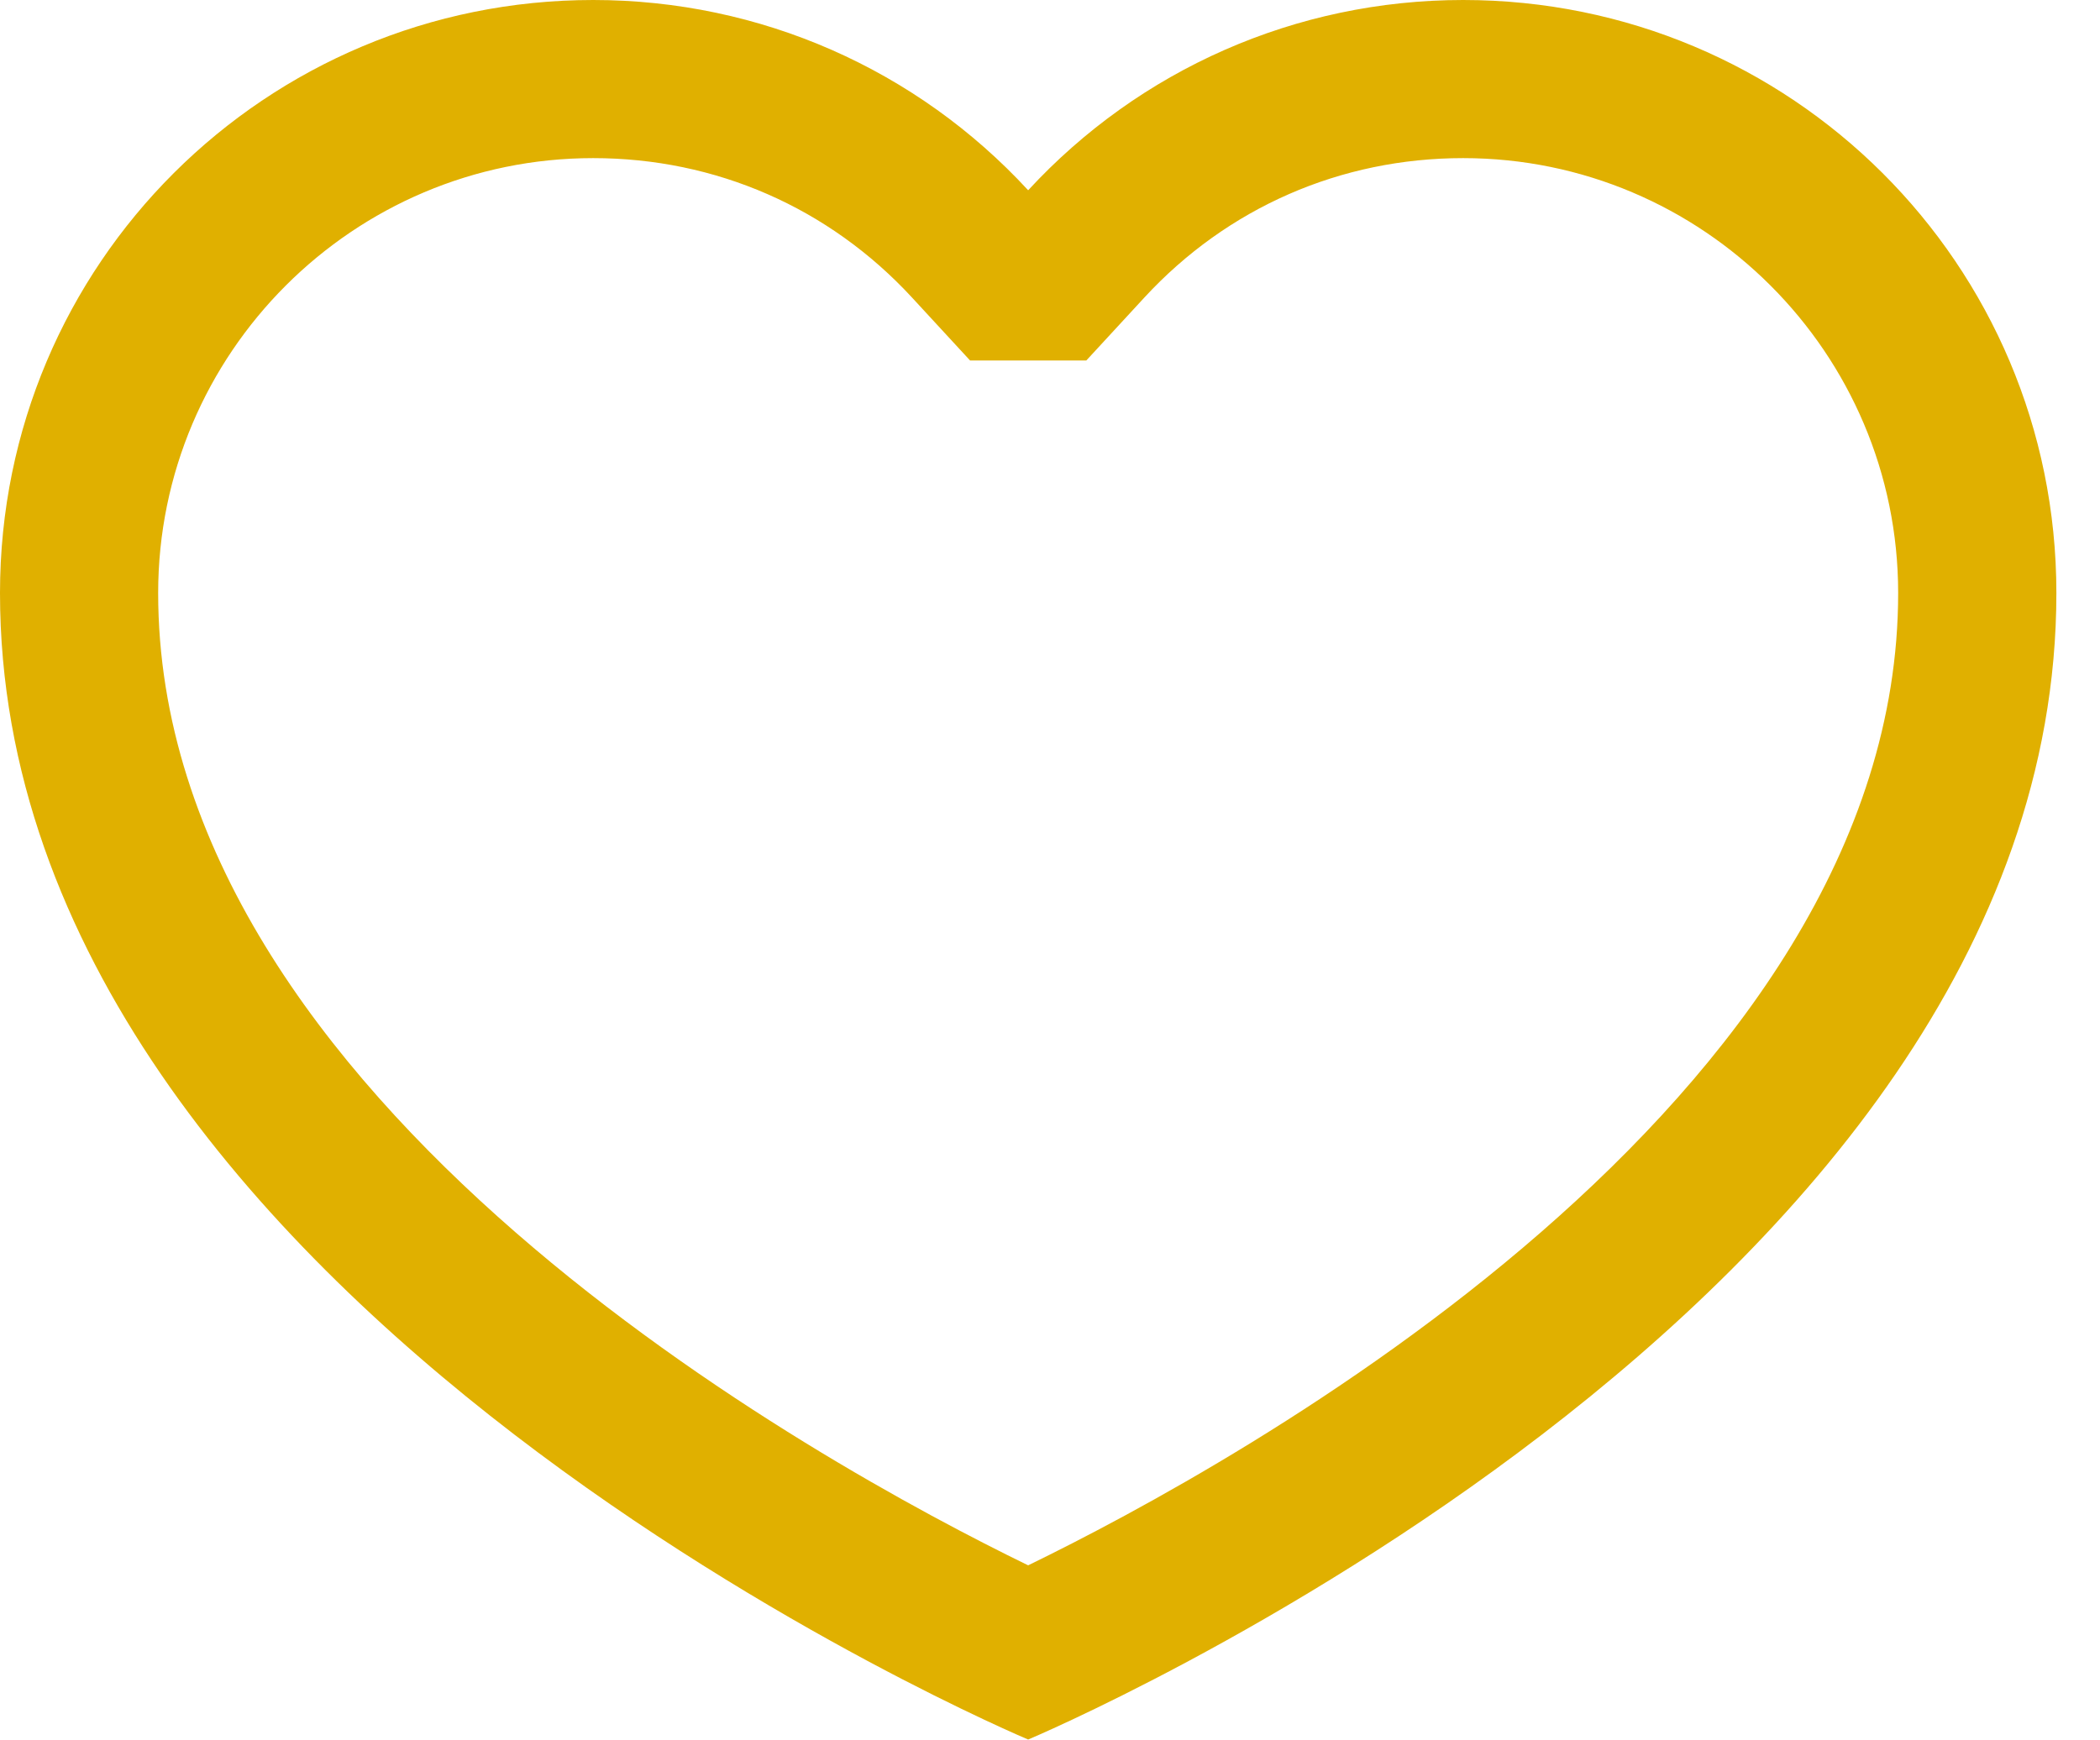
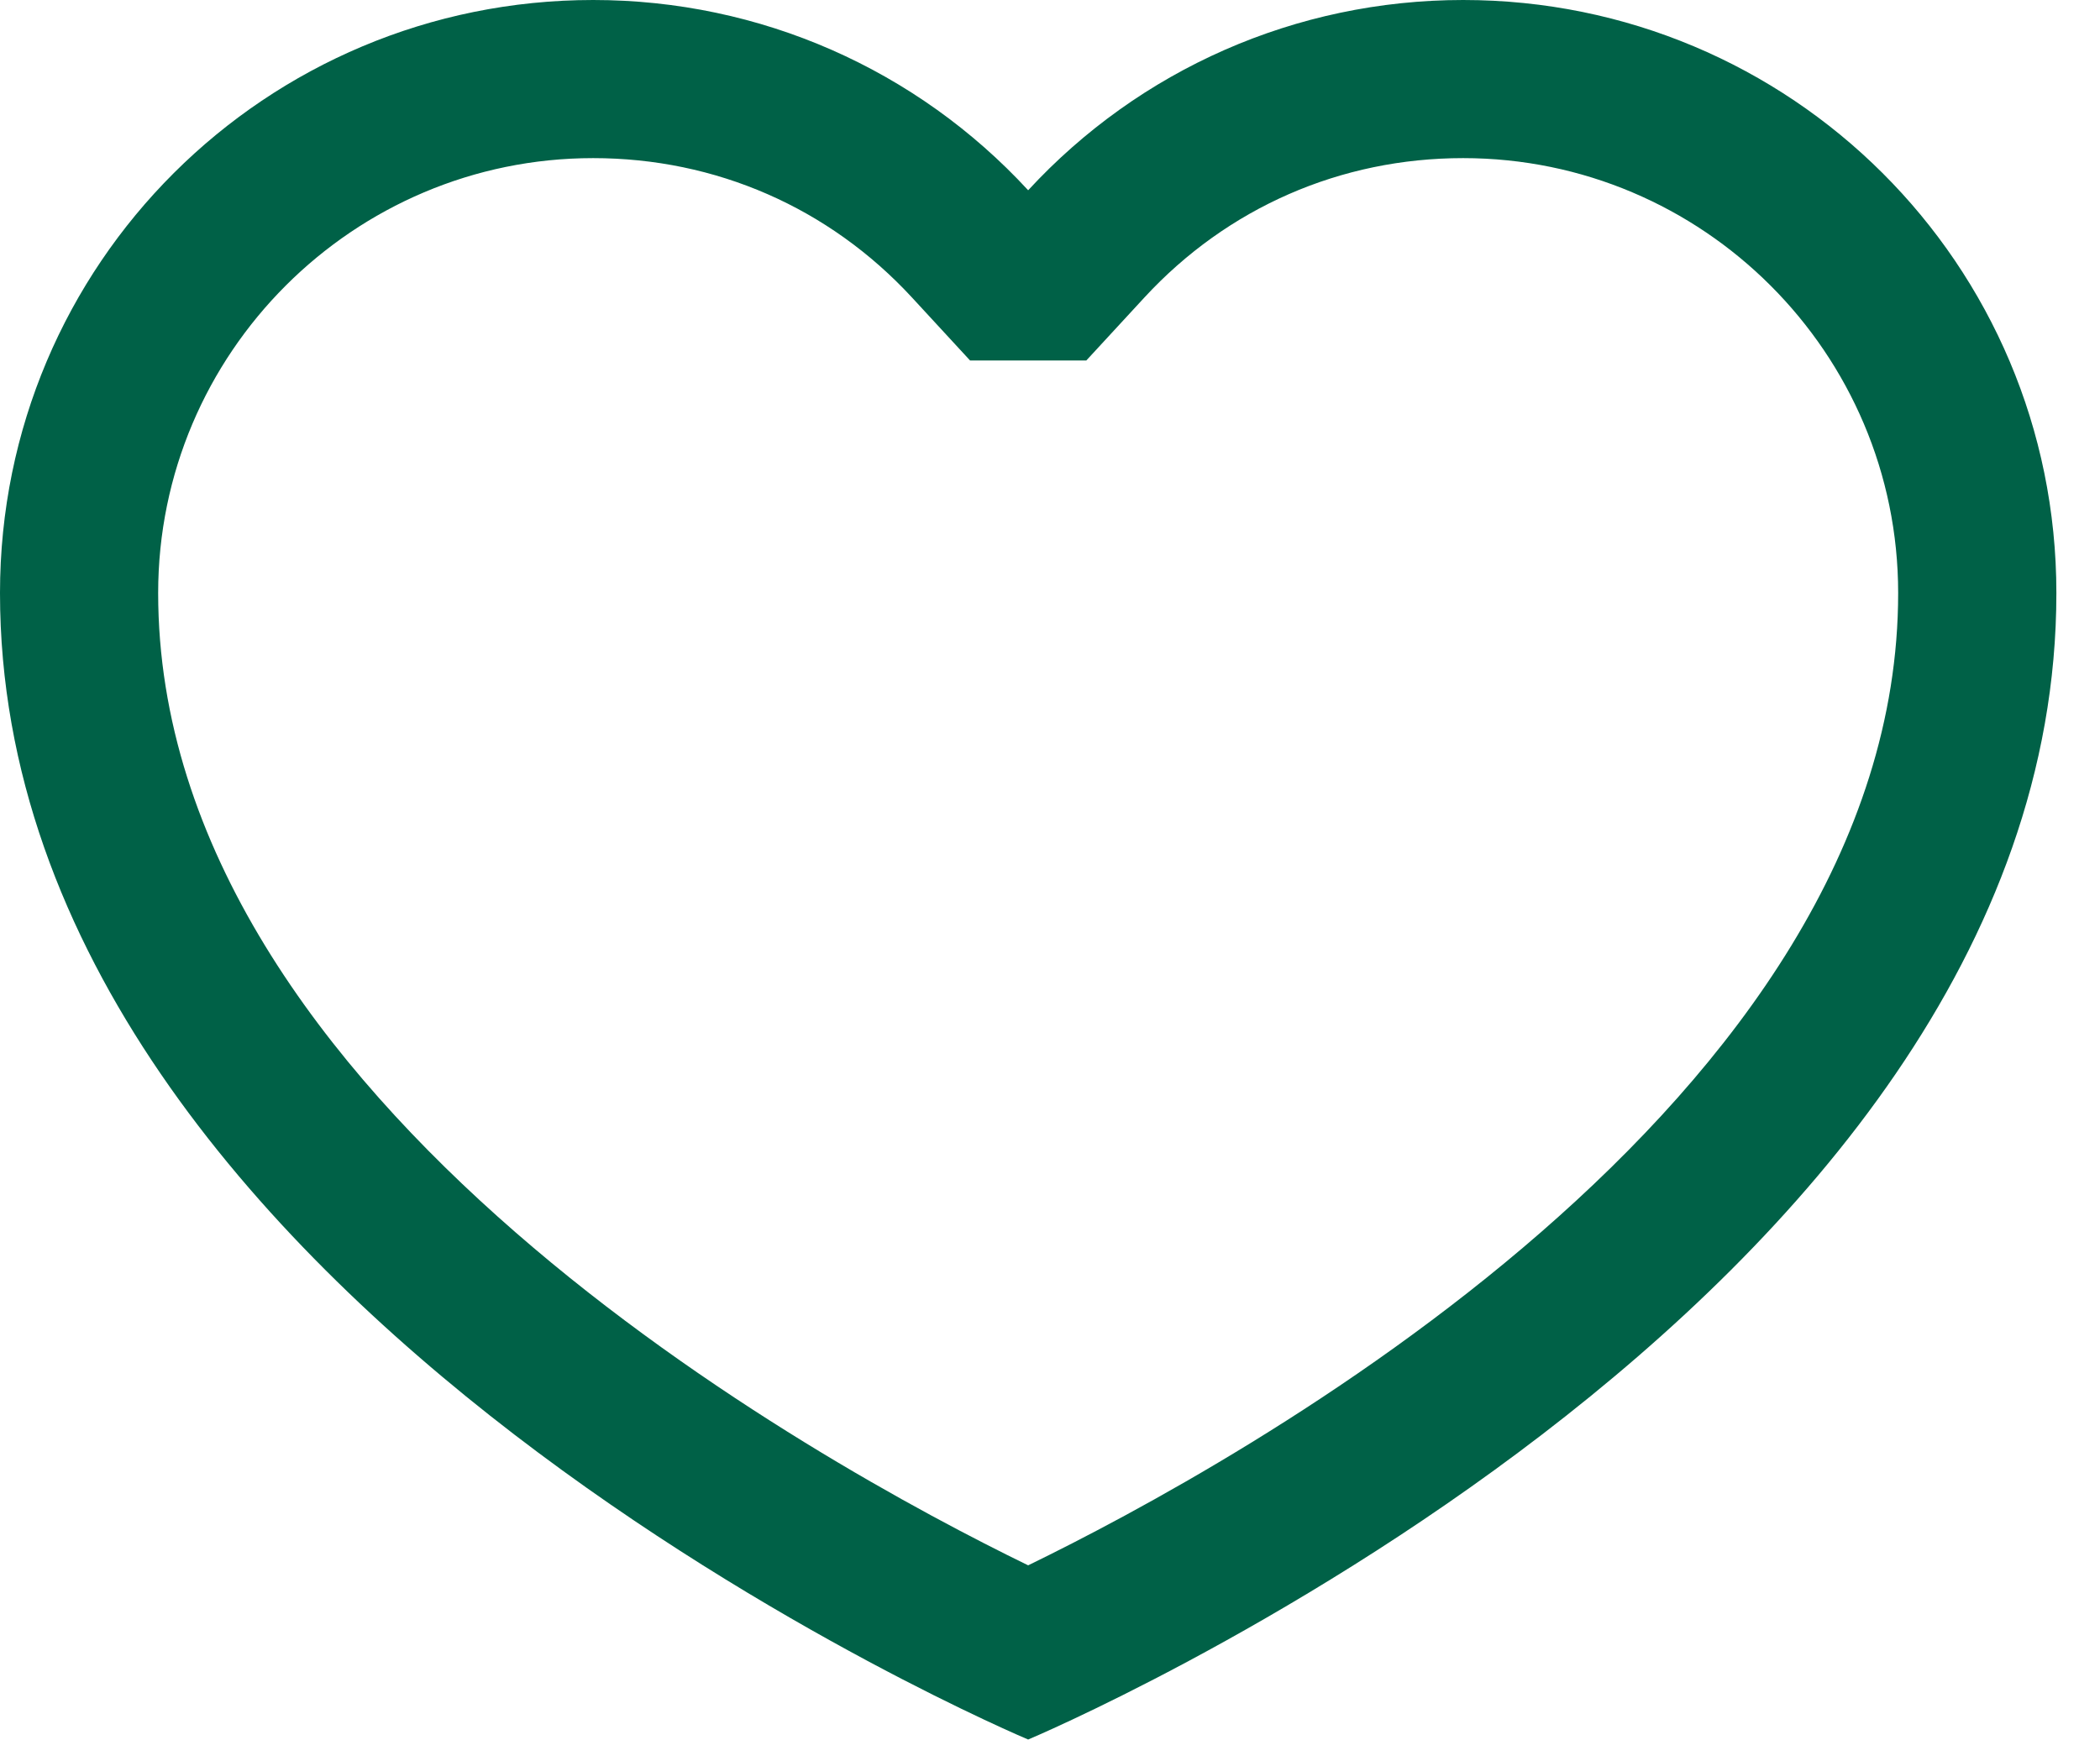
<svg xmlns="http://www.w3.org/2000/svg" width="35" height="29" viewBox="0 0 35 29" fill="none">
-   <path d="M24.386 0C21.597 0 18.991 1.161 17.136 3.172C15.282 1.161 12.676 0 9.886 0C4.434 0 0 4.394 0 9.886C0 21.805 17.136 29 17.136 29C17.136 29 34.273 21.805 34.273 9.886C34.273 4.394 29.838 0 24.386 0ZM17.136 26.096C13.68 24.414 2.636 18.373 2.636 9.886C2.636 5.888 5.888 2.636 9.886 2.636C11.93 2.636 13.817 3.462 15.199 4.959L16.168 6.01H18.105L19.074 4.959C20.456 3.462 22.343 2.636 24.386 2.636C28.384 2.636 31.636 5.888 31.636 9.886C31.636 18.373 20.593 24.414 17.136 26.096Z" fill="#E0B000" />
+   <path d="M24.386 0C21.597 0 18.991 1.161 17.136 3.172C15.282 1.161 12.676 0 9.886 0C4.434 0 0 4.394 0 9.886C0 21.805 17.136 29 17.136 29C17.136 29 34.273 21.805 34.273 9.886C34.273 4.394 29.838 0 24.386 0ZM17.136 26.096C13.68 24.414 2.636 18.373 2.636 9.886C2.636 5.888 5.888 2.636 9.886 2.636C11.93 2.636 13.817 3.462 15.199 4.959L16.168 6.01H18.105L19.074 4.959C20.456 3.462 22.343 2.636 24.386 2.636C28.384 2.636 31.636 5.888 31.636 9.886C31.636 18.373 20.593 24.414 17.136 26.096Z" fill="#006147" />
</svg>
